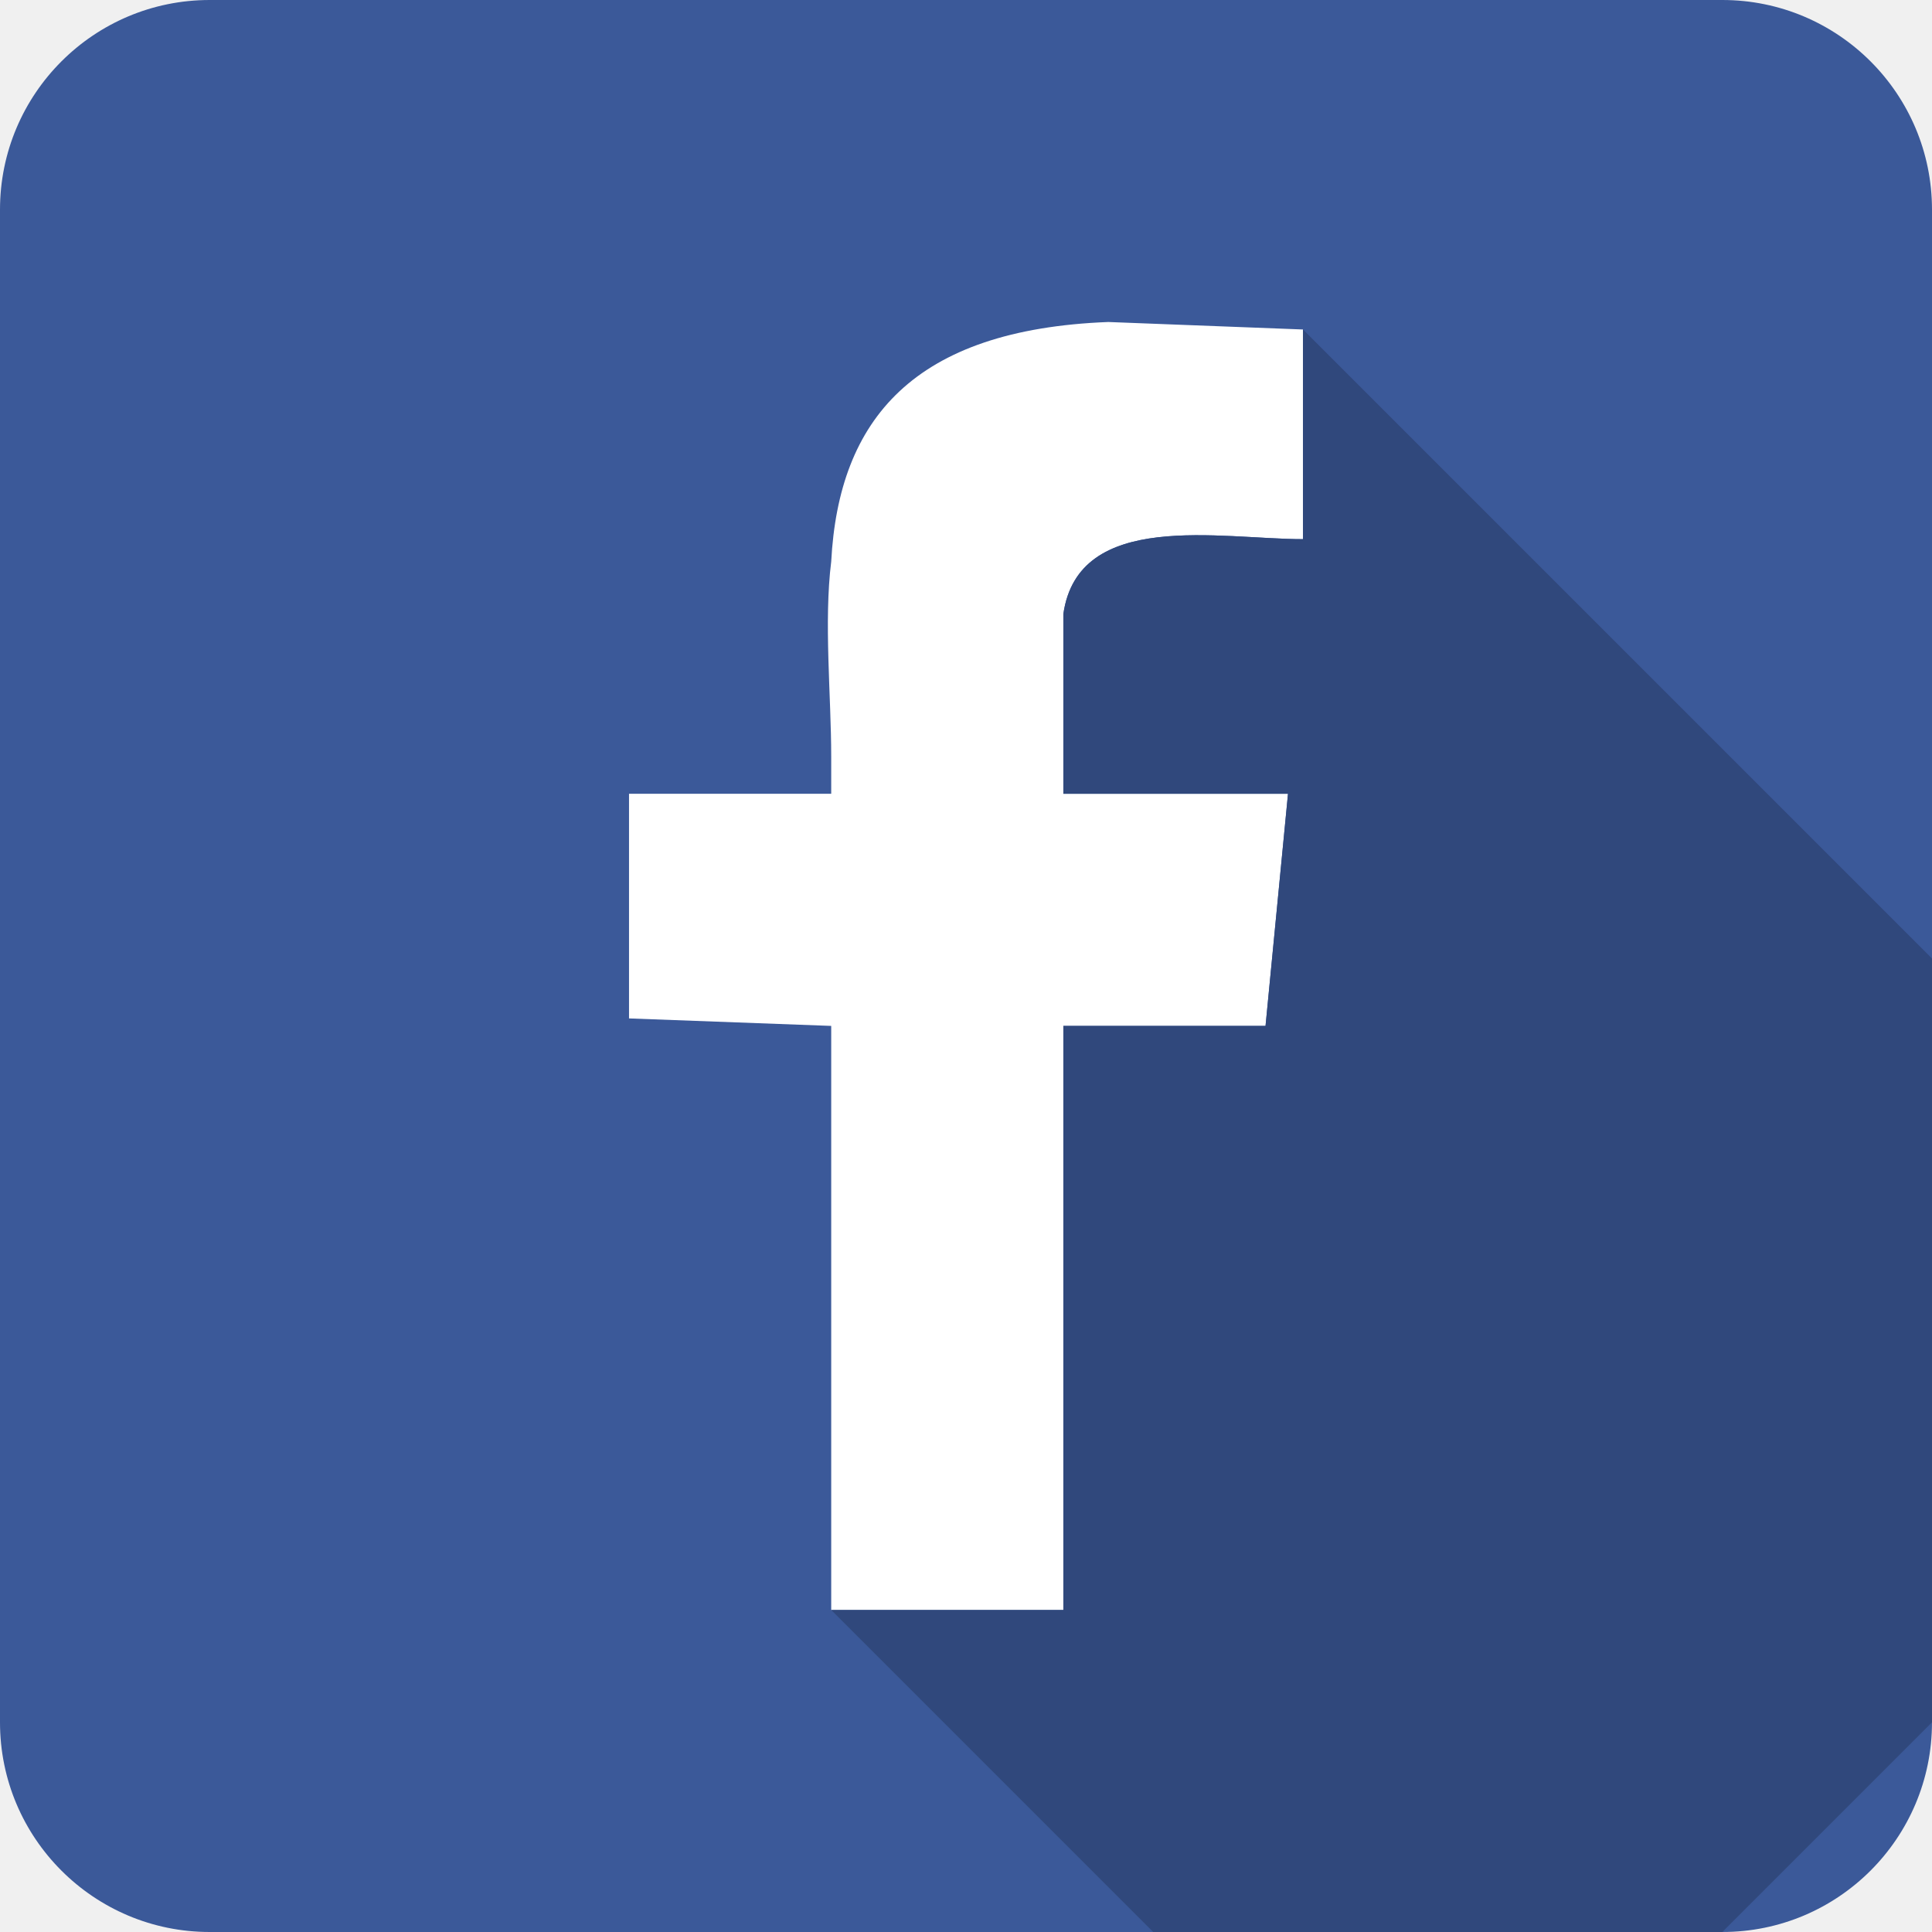
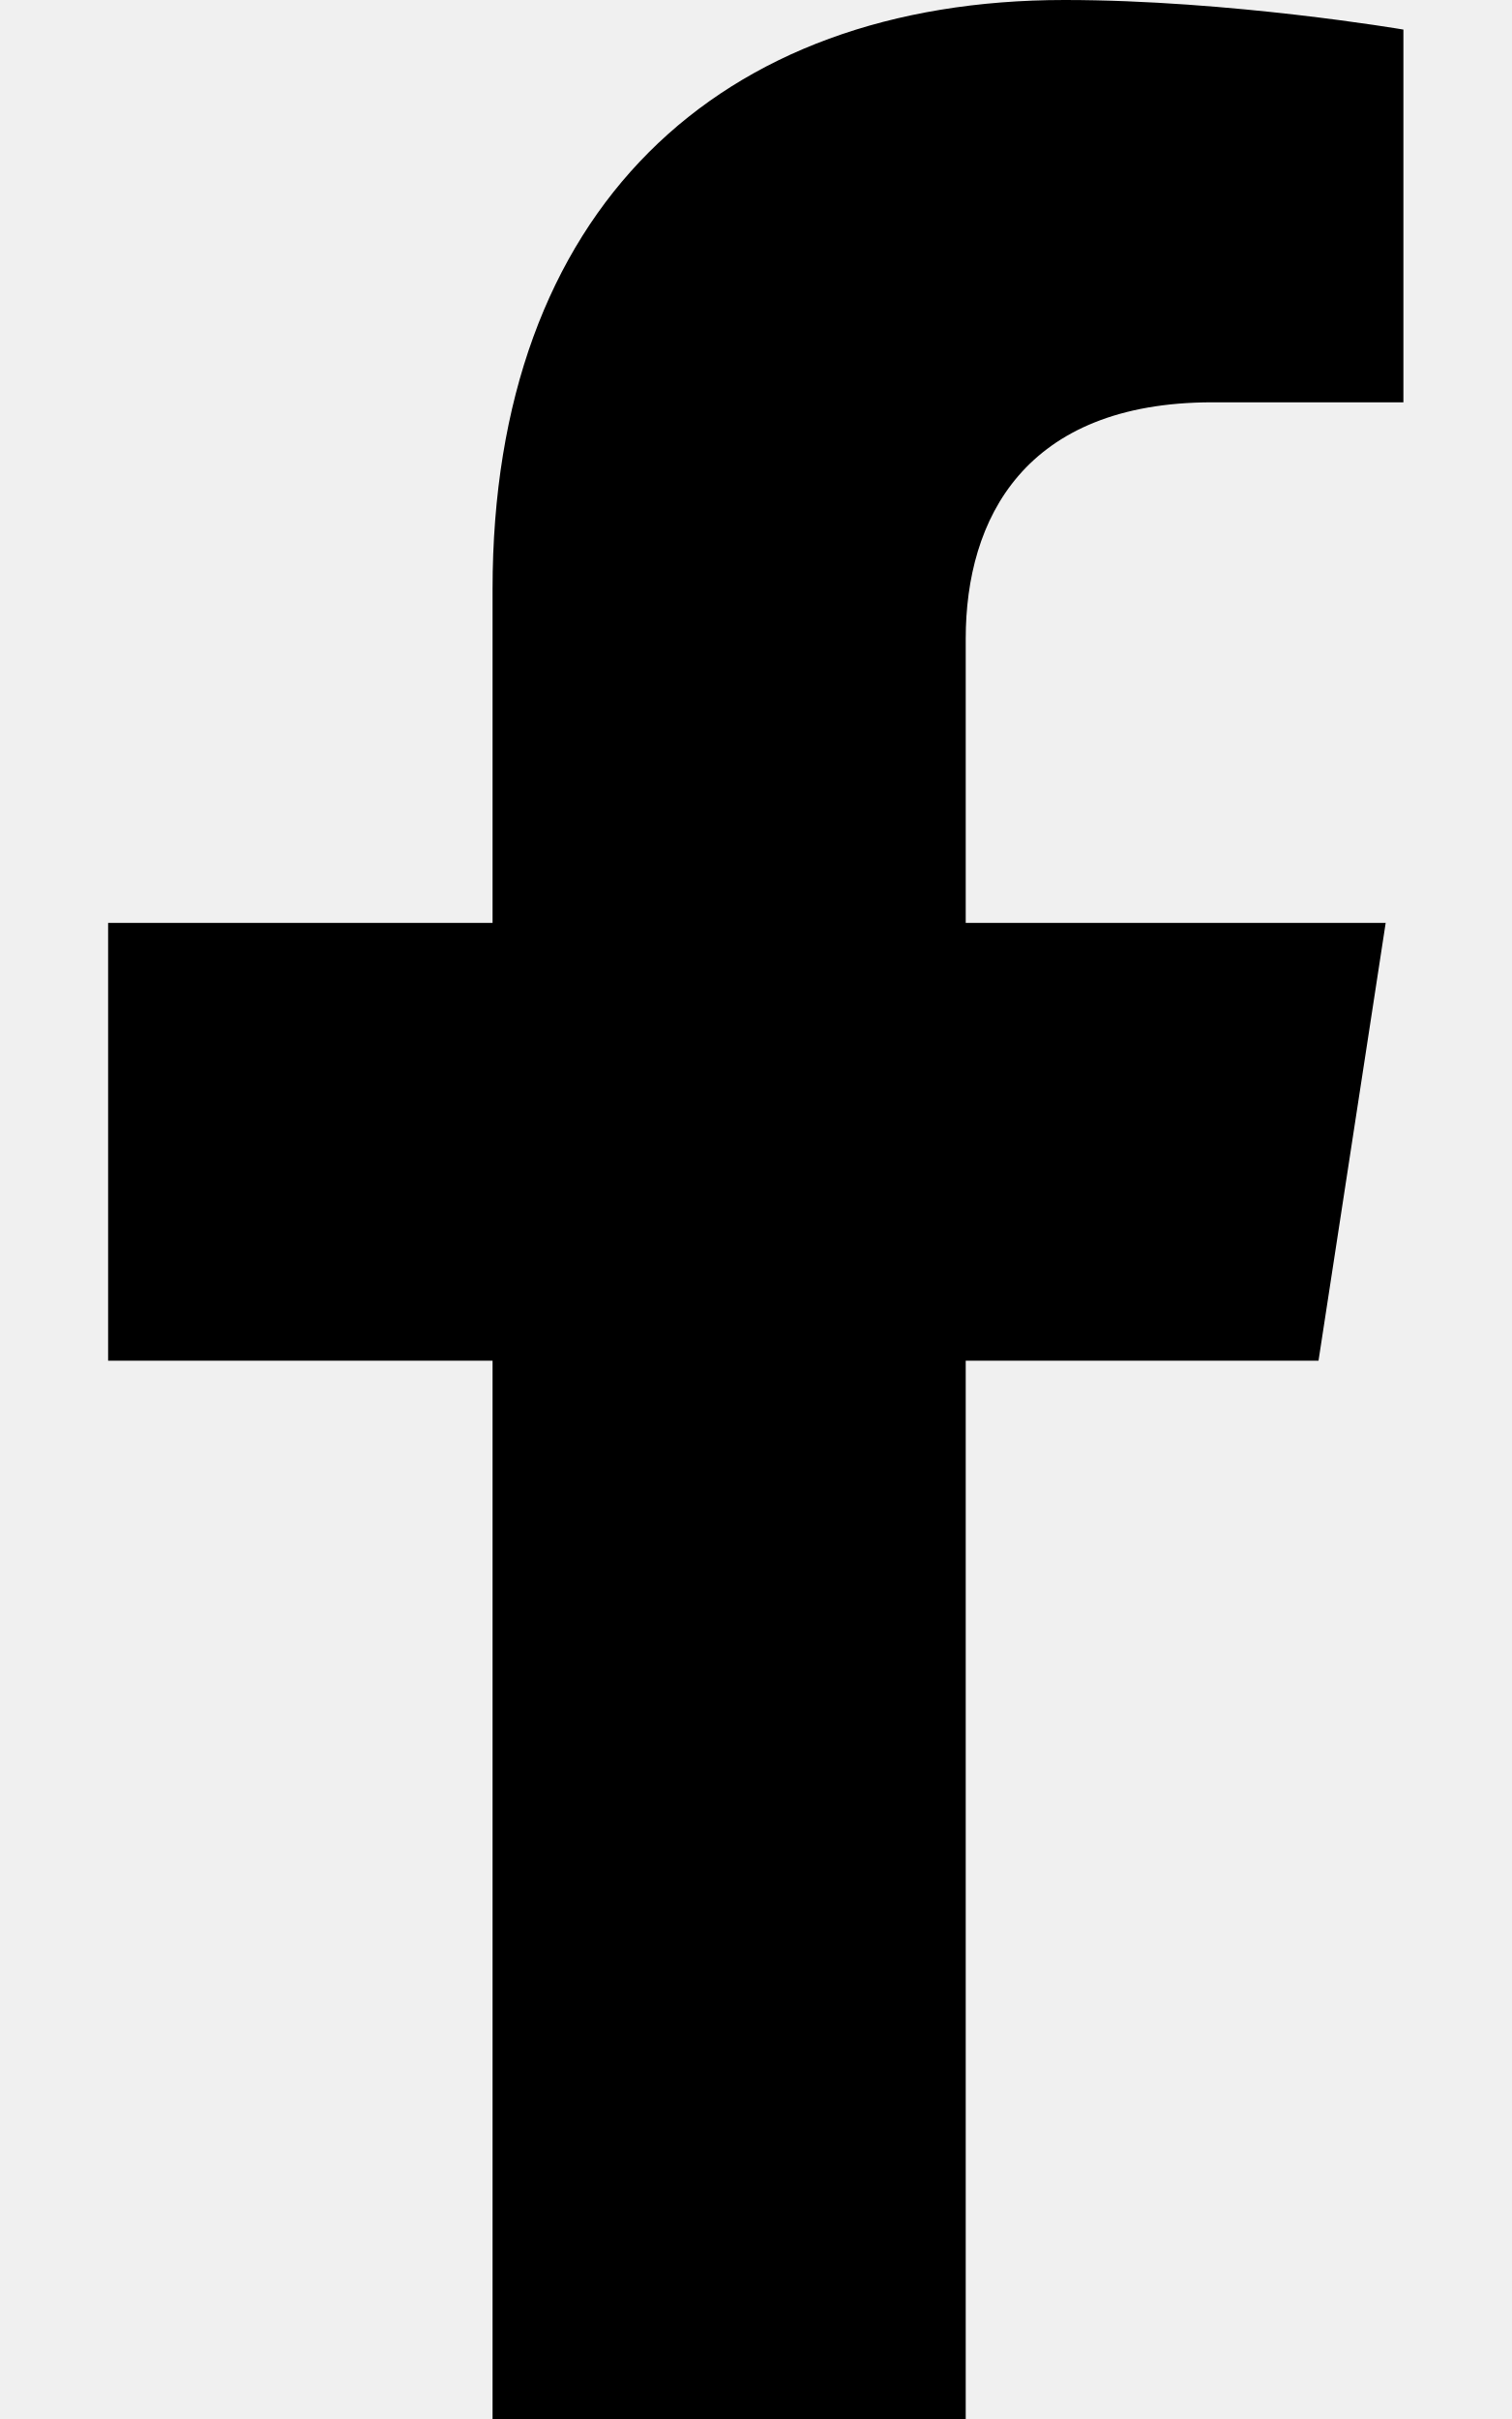
- <svg xmlns="http://www.w3.org/2000/svg" height="43.349mm" style="shape-rendering:geometricPrecision; text-rendering:geometricPrecision; image-rendering:optimizeQuality; fill-rule:evenodd; clip-rule:evenodd" version="1.1" viewBox="0 0 258 258" width="43.349mm" xml:space="preserve">
-   <defs>
-     <style type="text/css">
-    
-     .fil2 {fill:#30487C}
-     .fil0 {fill:#3B5999}
-     .fil1 {fill:white}
-    
-   </style>
-   </defs>
-   <g id="Layer_x0020_1">
-     <g id="_444233528">
-       <rect class="fil0" height="258" rx="28" ry="28" width="258" />
-       <path class="fil1" d="M84 106l27 0 0 -5c0,-8 -1,-18 0,-26 1,-19 11,-31 37,-32l26 1 0 28c-11,0 -30,-4 -32,10l0 24 30 0 -3 31 -27 0 0 78 -31 0 0 -78 -27 -1 0 -30z" />
-       <path class="fil2" d="M258 128l-84 -84 0 28c-11,0 -30,-4 -32,10l0 24 30 0 -3 31 -27 0 0 78 -31 0 43 43 76 0 28 -28 0 -102z" />
-     </g>
-   </g>
+ <svg xmlns="http://www.w3.org/2000/svg" aria-hidden="true" focusable="false" data-prefix="fab" data-icon="facebook-f" class="svg-inline--fa fa-facebook-f fa-w-10" role="img" viewBox="0 0 320 512">
+   <path fill="currentColor" d="M279.14 288l14.22-92.66h-88.91v-60.13c0-25.35 12.42-50.06 52.24-50.06h40.42V6.26S260.43 0 225.36 0c-73.22 0-121.08 44.38-121.08 124.72v70.62H22.89V288h81.39v224h100.17V288z" />
</svg>
